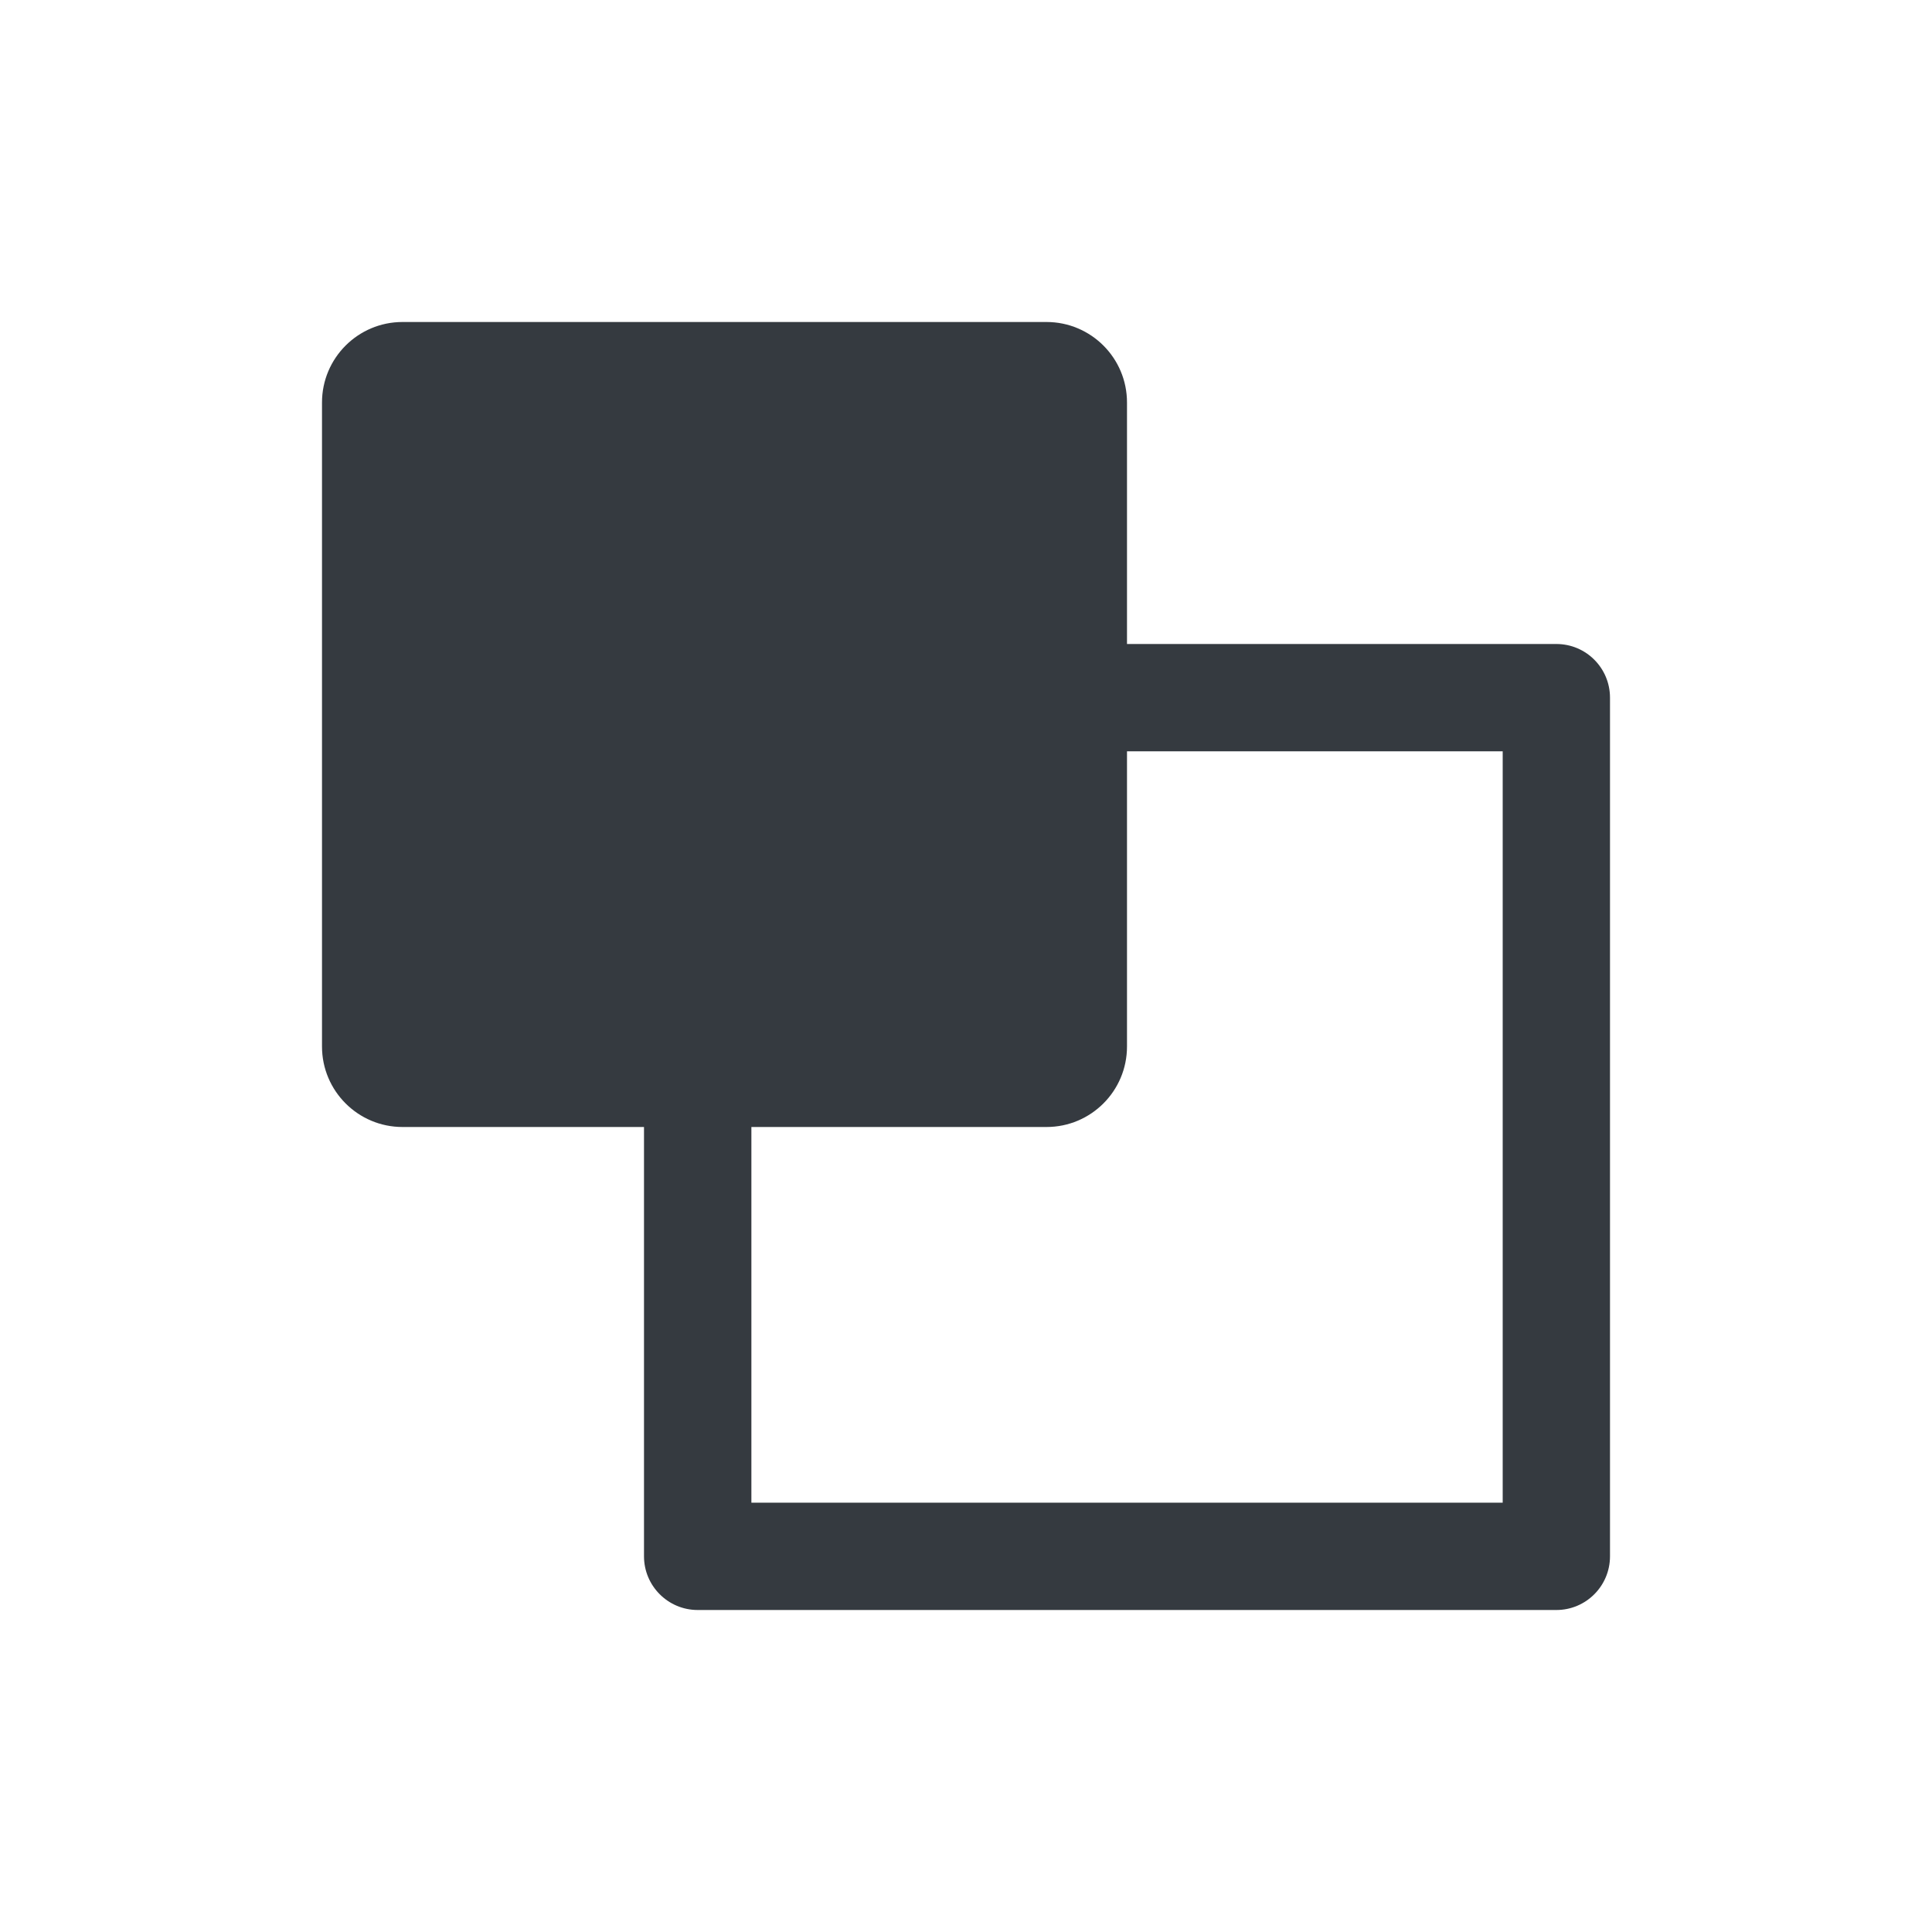
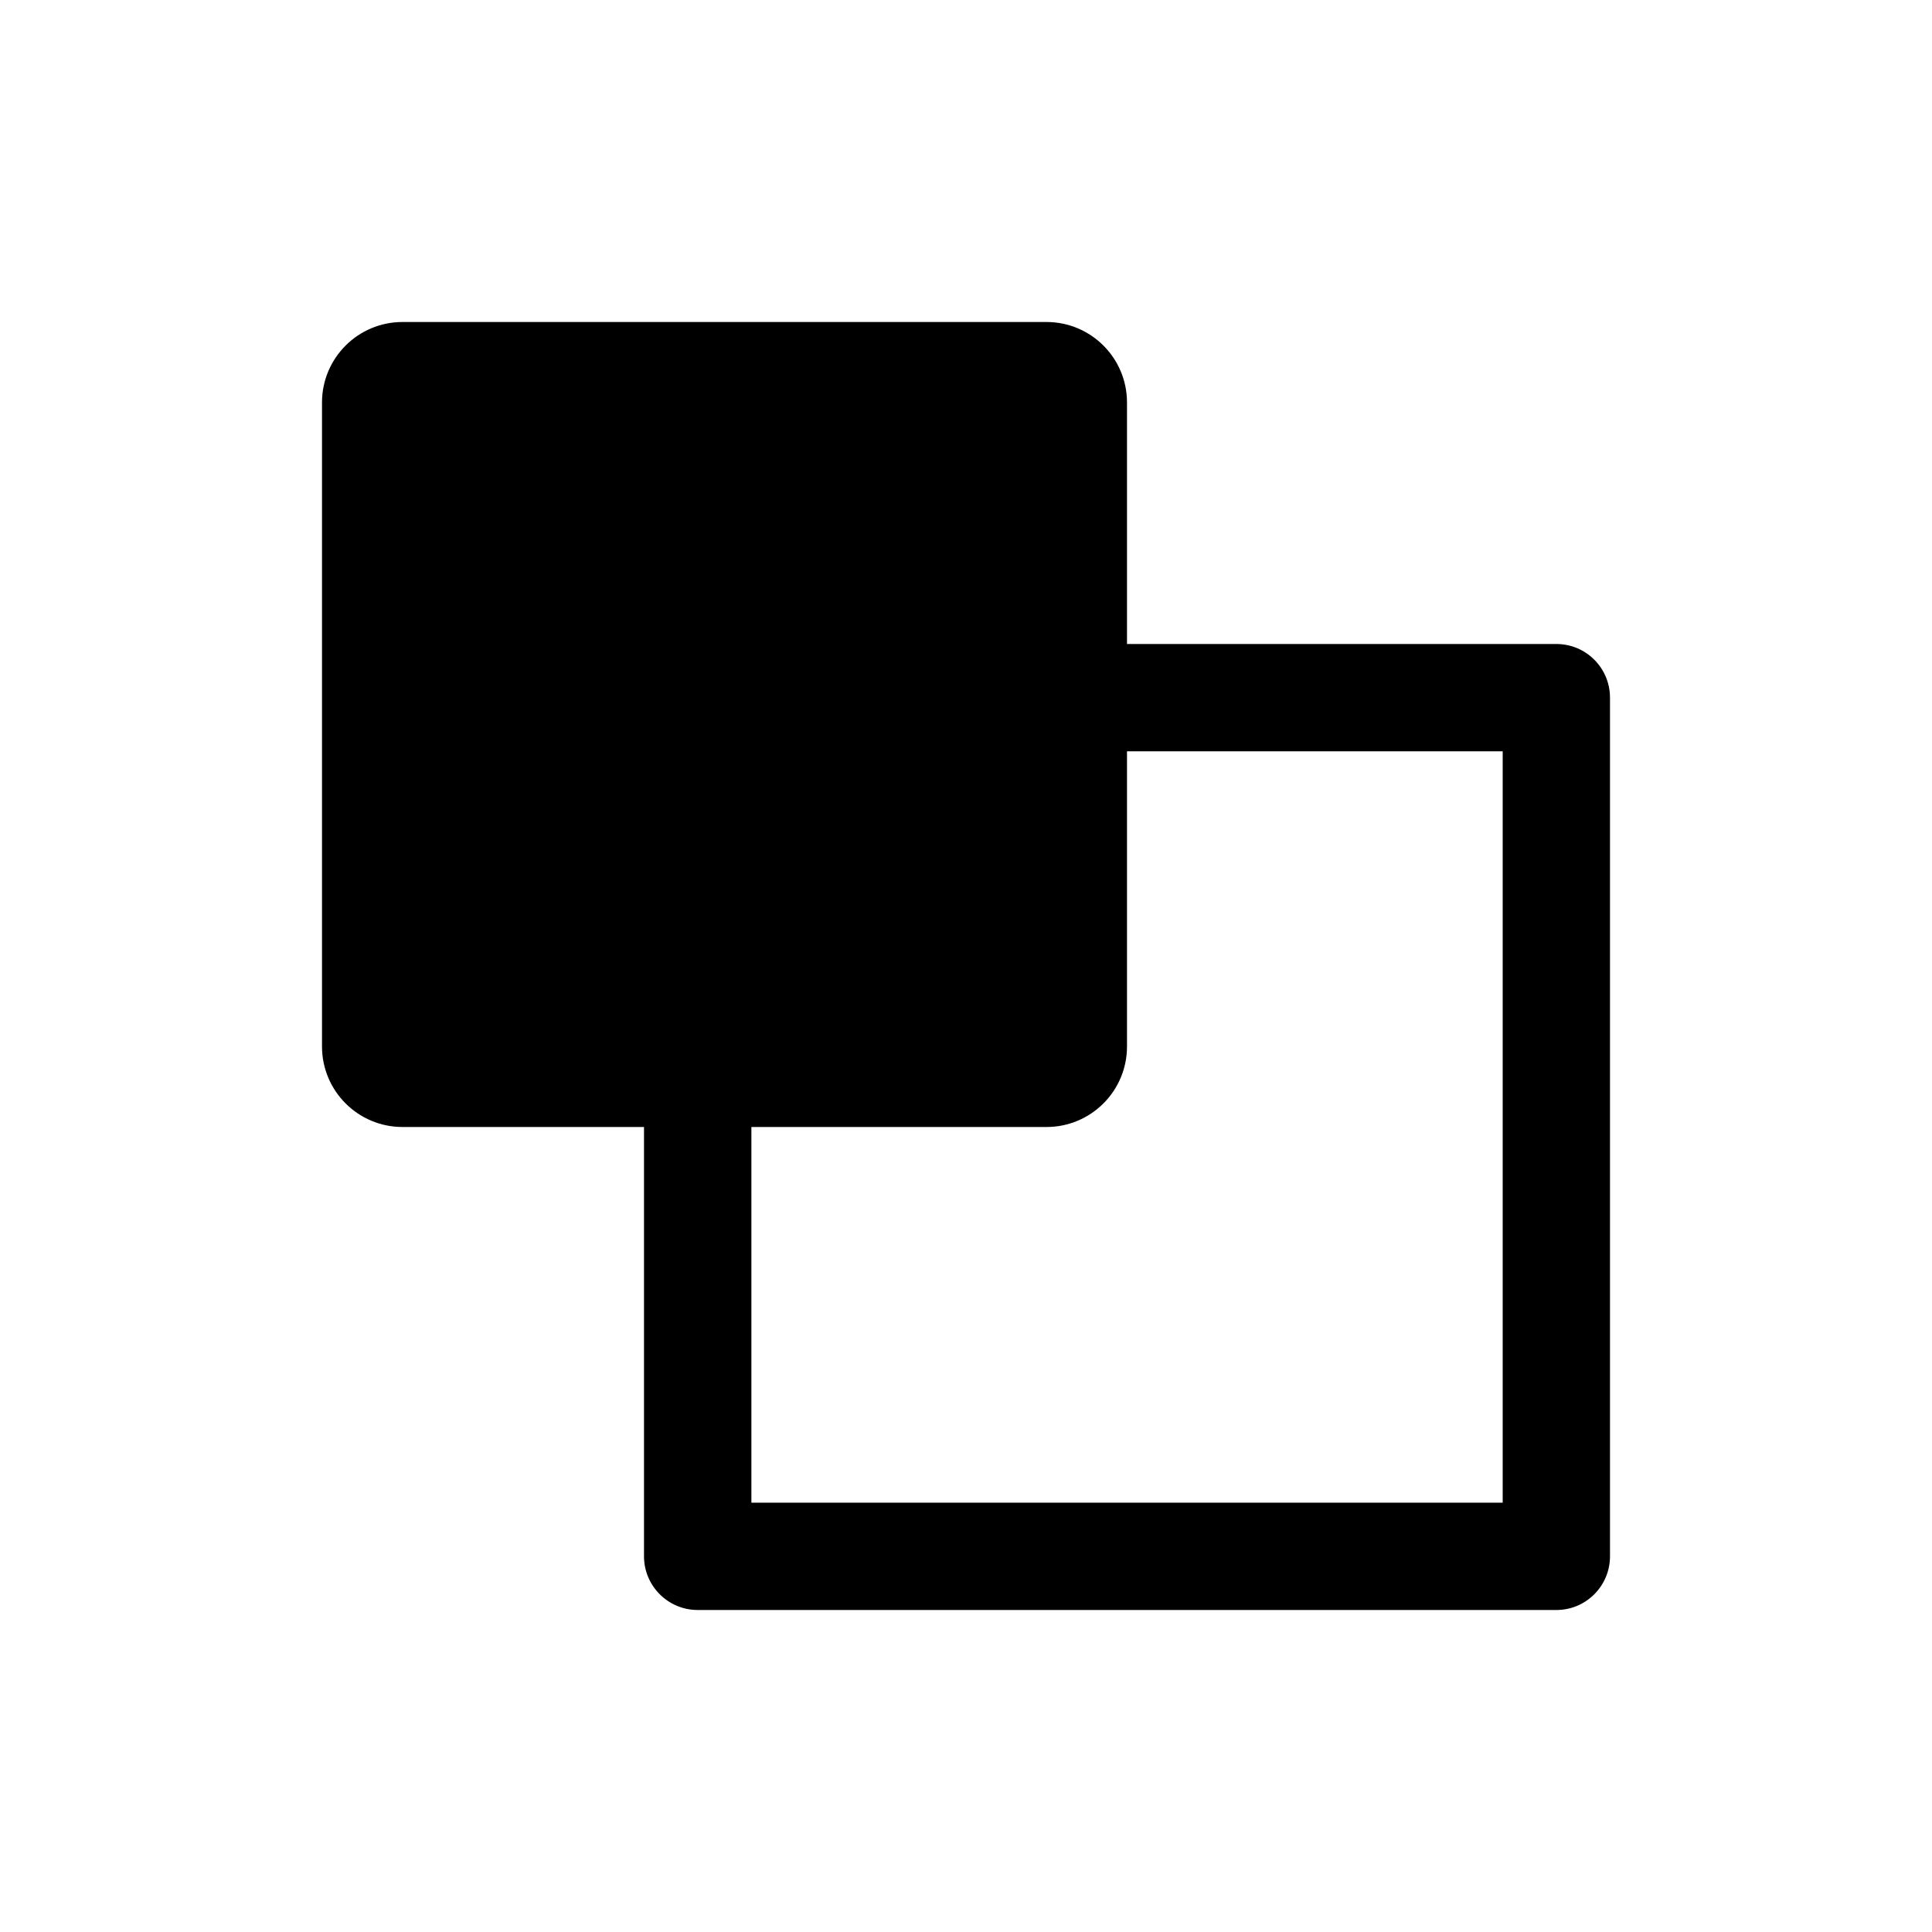
<svg xmlns="http://www.w3.org/2000/svg" width="24" height="24" viewBox="0 0 24 24" fill="currentColor">
-   <path fill-rule="evenodd" clip-rule="evenodd" d="M5 4C4.448 4 4 4.448 4 5V13C4 13.552 4.448 14 5 14H8V19.333C8 19.701 8.299 20 8.667 20H19.334C19.702 20 20 19.701 20 19.333V8.667C20 8.298 19.702 8 19.334 8H14V5C14 4.448 13.553 4 13 4H5ZM9.334 14H13C13.553 14 14 13.552 14 13V9.333H18.667V18.667H9.334V14Z" fill="#353A40" />
+   <path fill-rule="evenodd" clip-rule="evenodd" d="M5 4C4.448 4 4 4.448 4 5V13C4 13.552 4.448 14 5 14H8V19.333C8 19.701 8.299 20 8.667 20H19.334C19.702 20 20 19.701 20 19.333V8.667C20 8.298 19.702 8 19.334 8H14V5C14 4.448 13.553 4 13 4H5ZM9.334 14H13C13.553 14 14 13.552 14 13V9.333H18.667V18.667H9.334V14Z" />
</svg>
